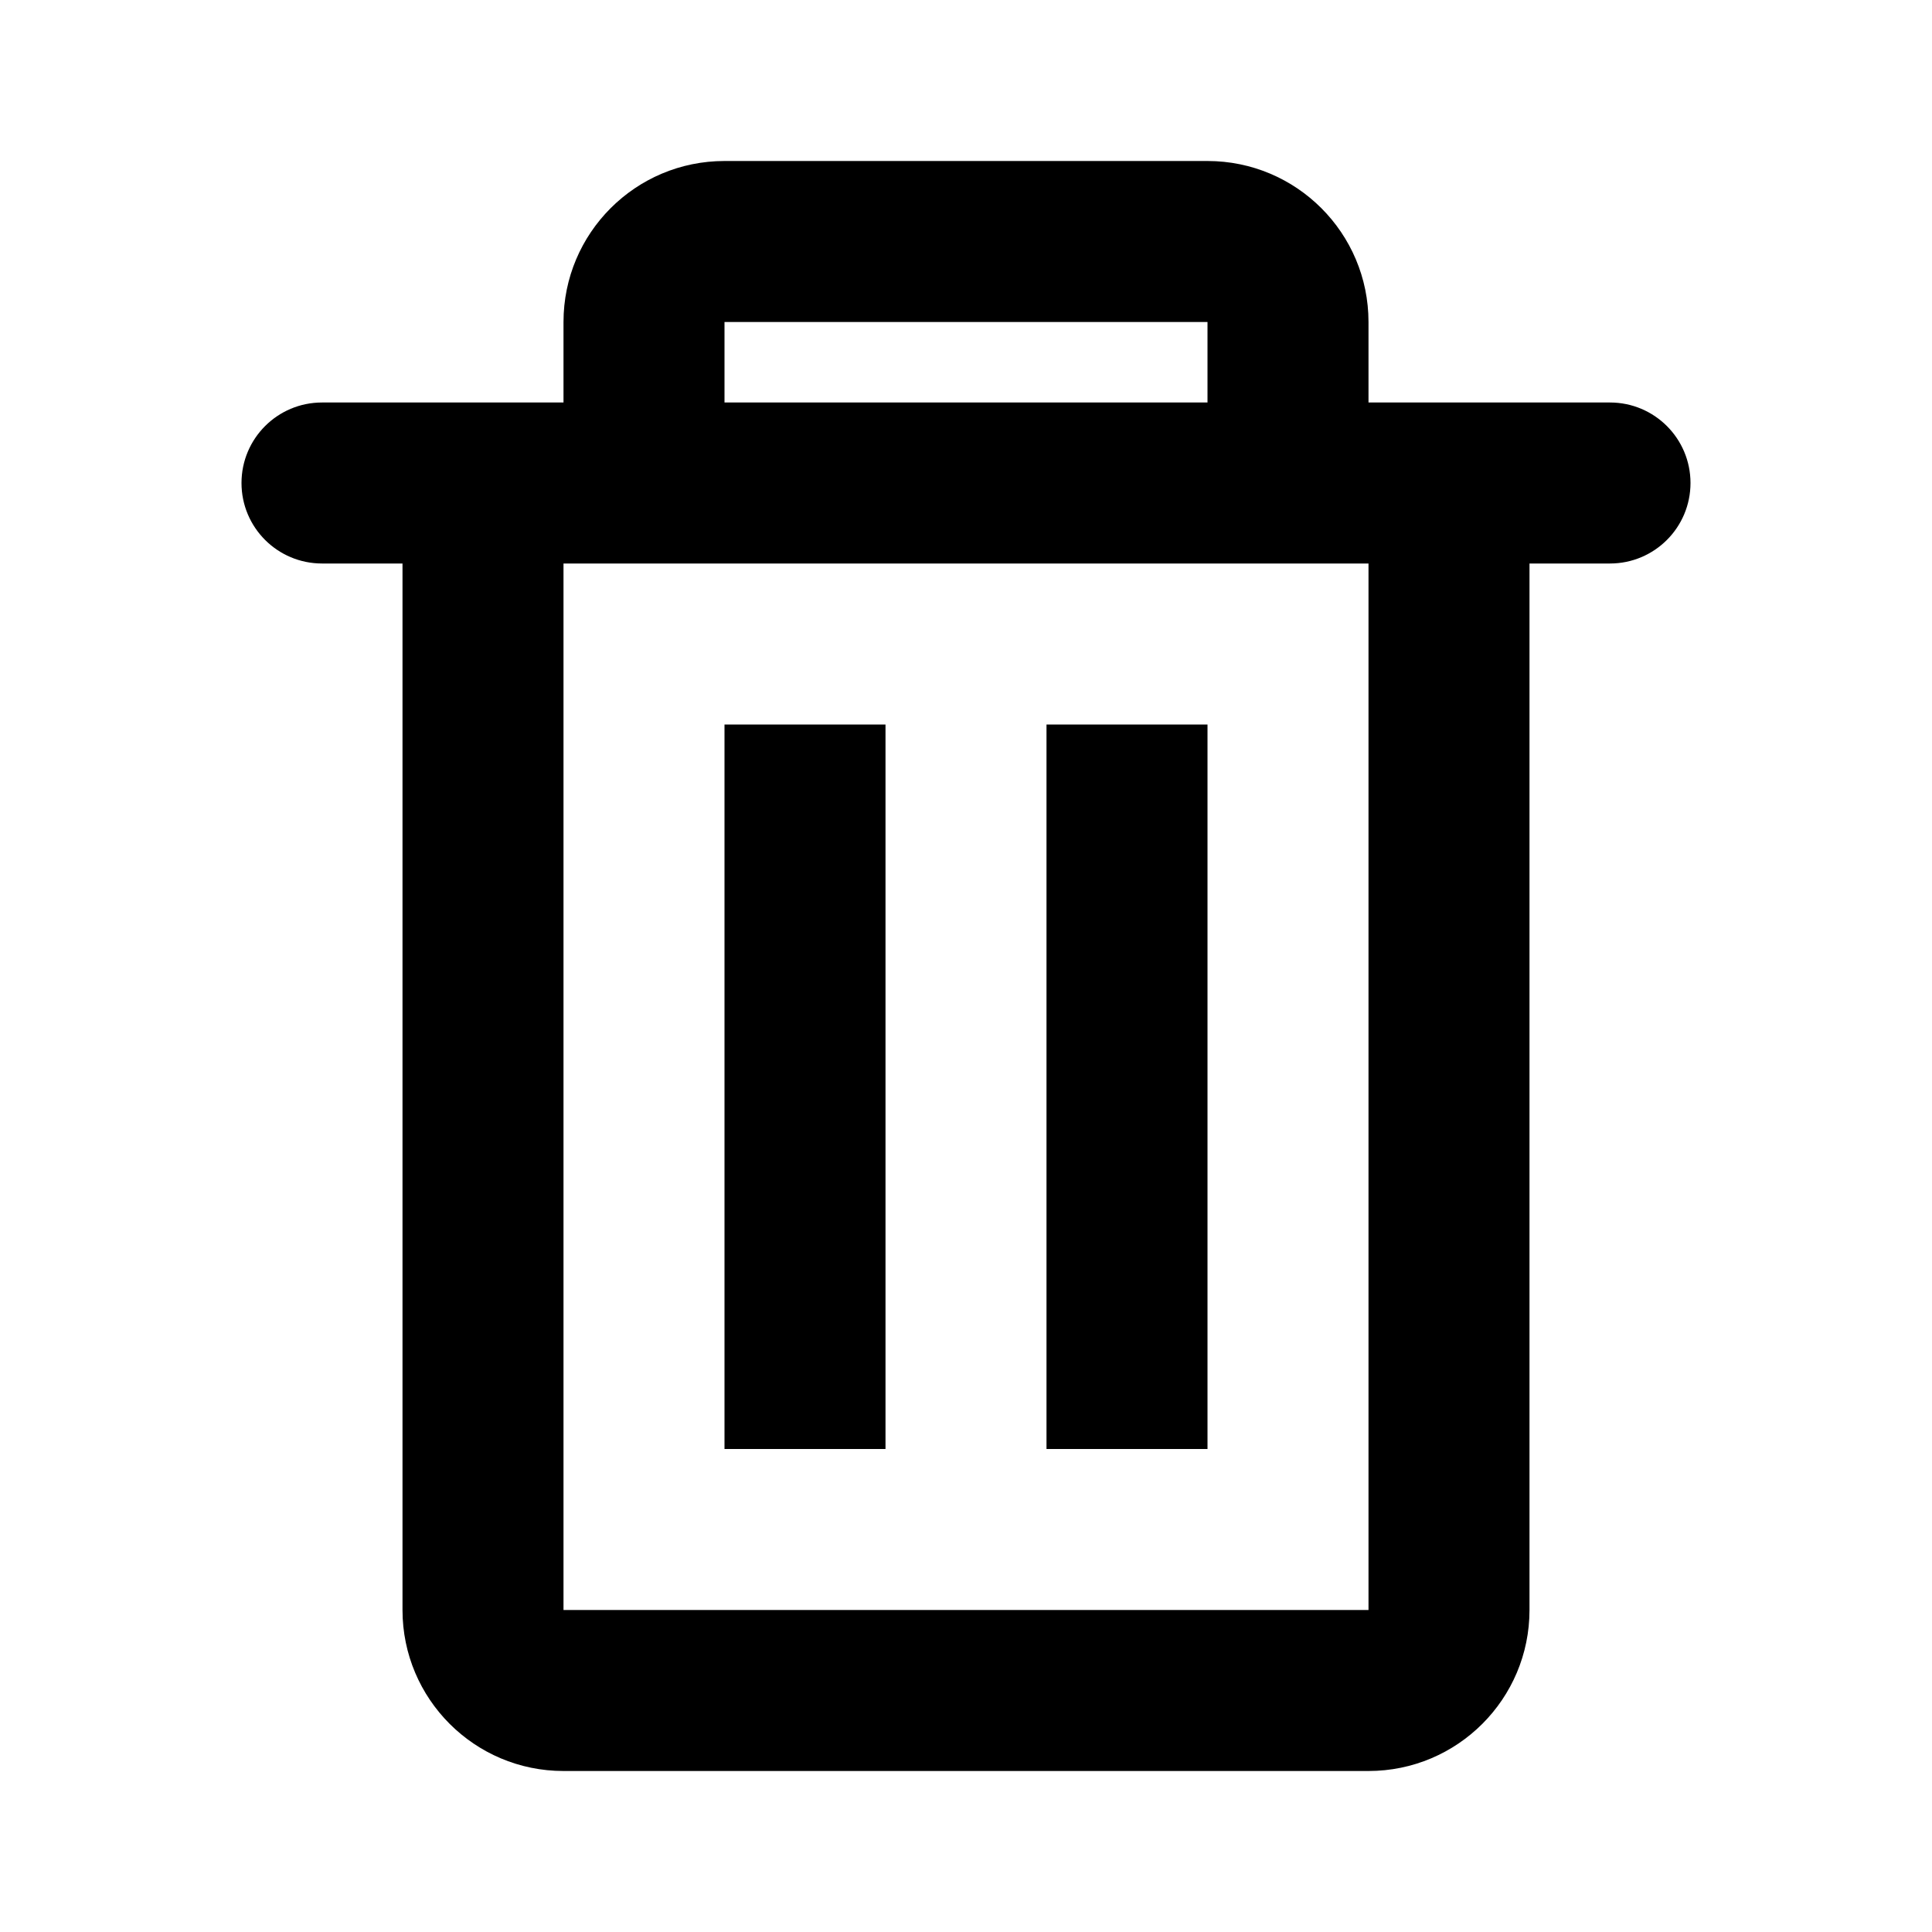
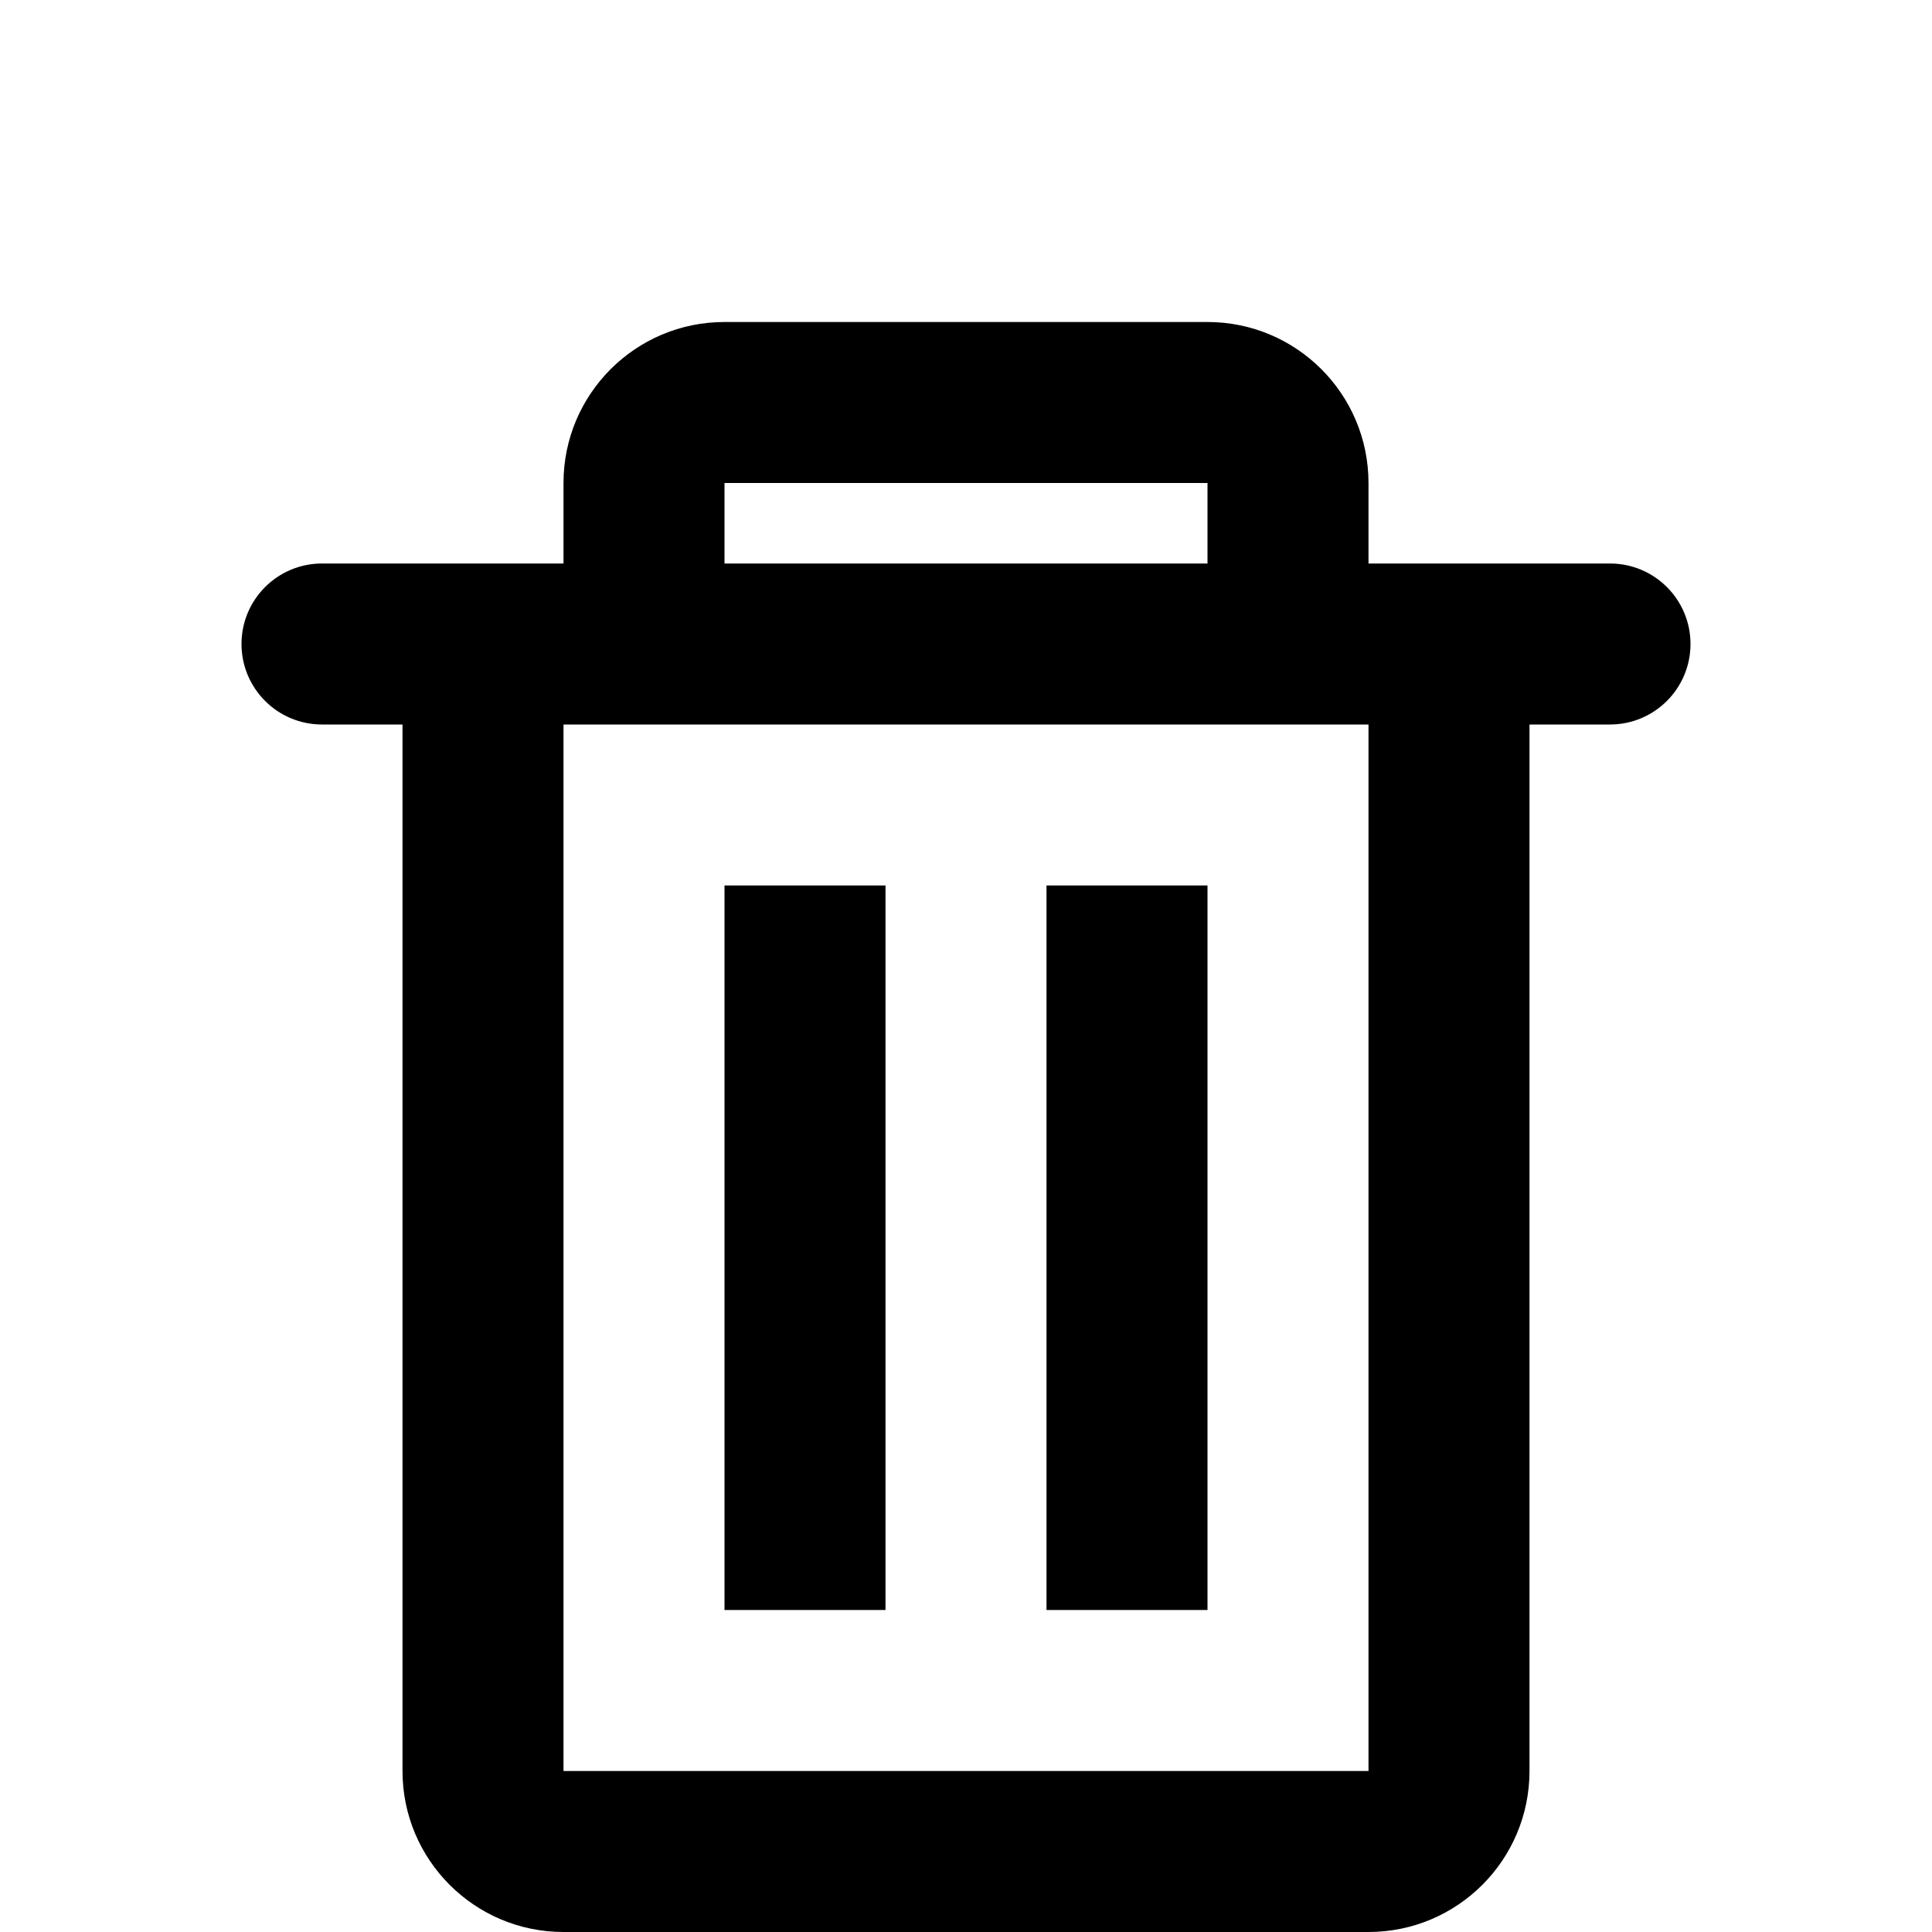
- <svg xmlns="http://www.w3.org/2000/svg" width="1em" height="1em" viewBox="0 0 24 24">
+ <svg xmlns="http://www.w3.org/2000/svg" width="1.4em" height="1.4em" viewBox="0 0 24 20">
  <g id="feTrash0" fill="none" fill-rule="evenodd" stroke="none" stroke-width="1">
    <g id="feTrash1" fill="currentColor" fill-rule="nonzero">
      <path id="feTrash2" d="M4 5h3V4a2 2 0 0 1 2-2h6a2 2 0 0 1 2 2v1h3a1 1 0 0 1 0 2h-1v13a2 2 0 0 1-2 2H7a2 2 0 0 1-2-2V7H4a1 1 0 1 1 0-2Zm3 2v13h10V7H7Zm2-2h6V4H9v1Zm0 4h2v9H9V9Zm4 0h2v9h-2V9Z" />
    </g>
  </g>
</svg>
